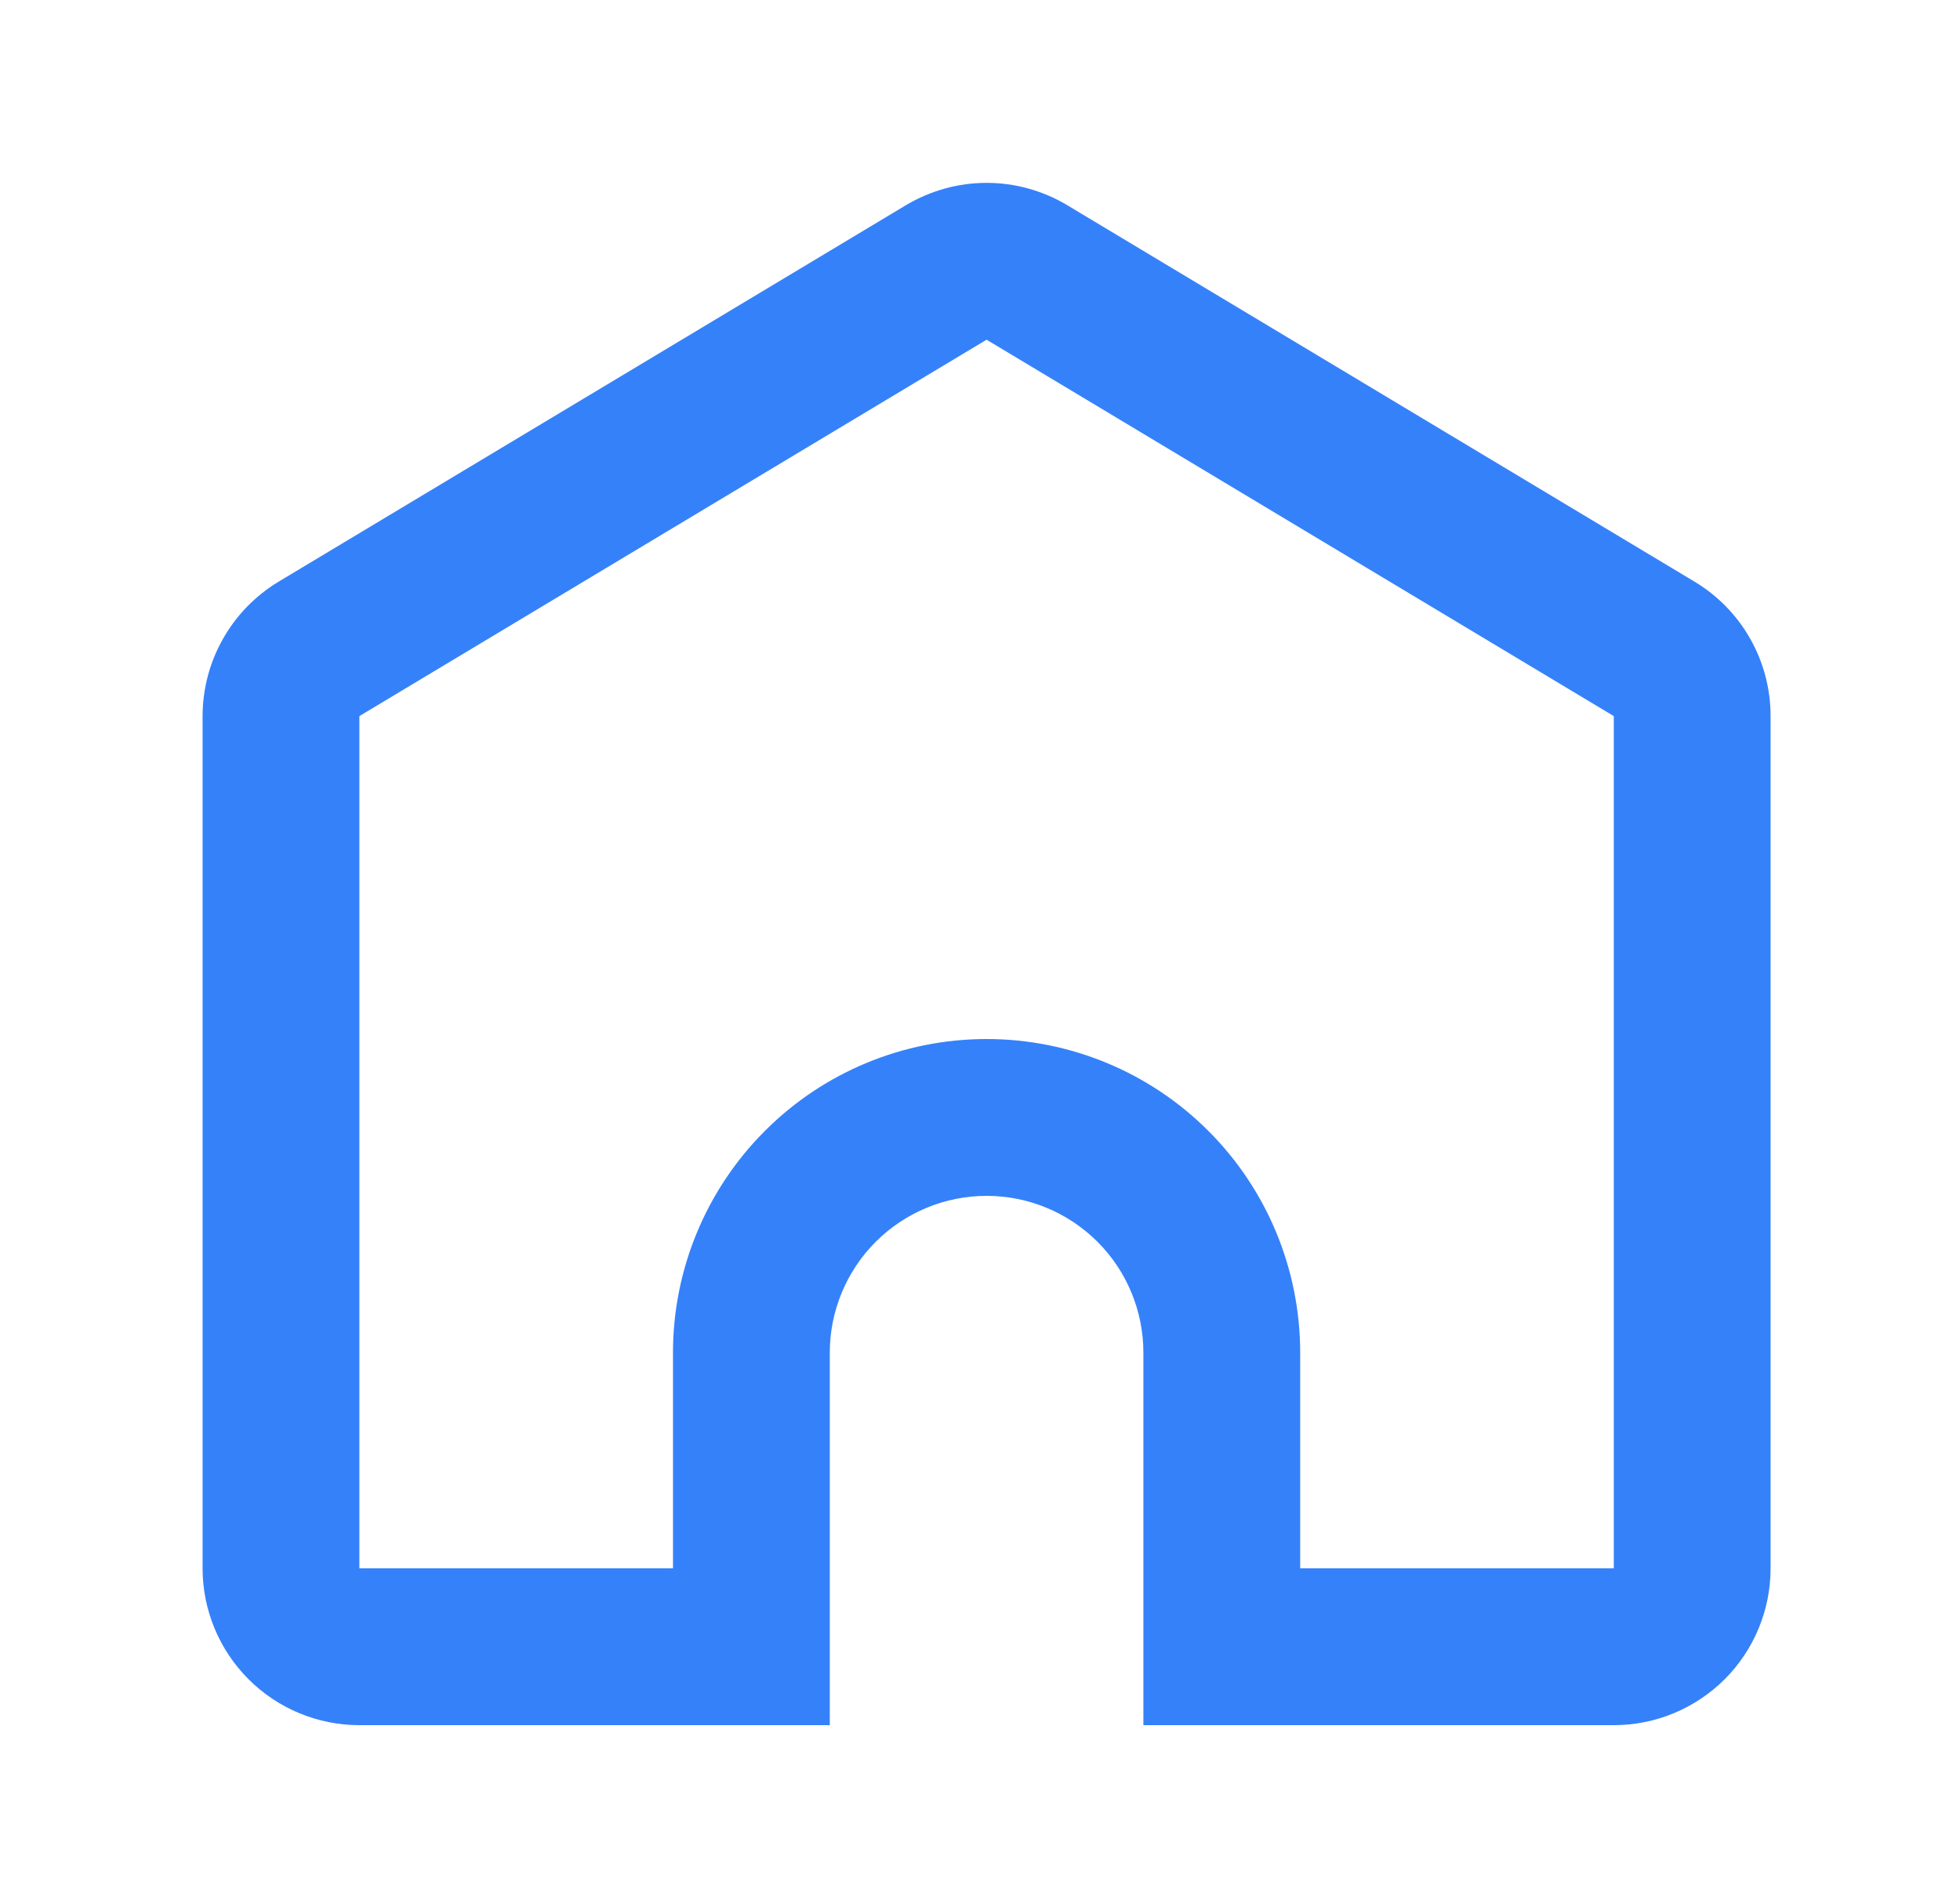
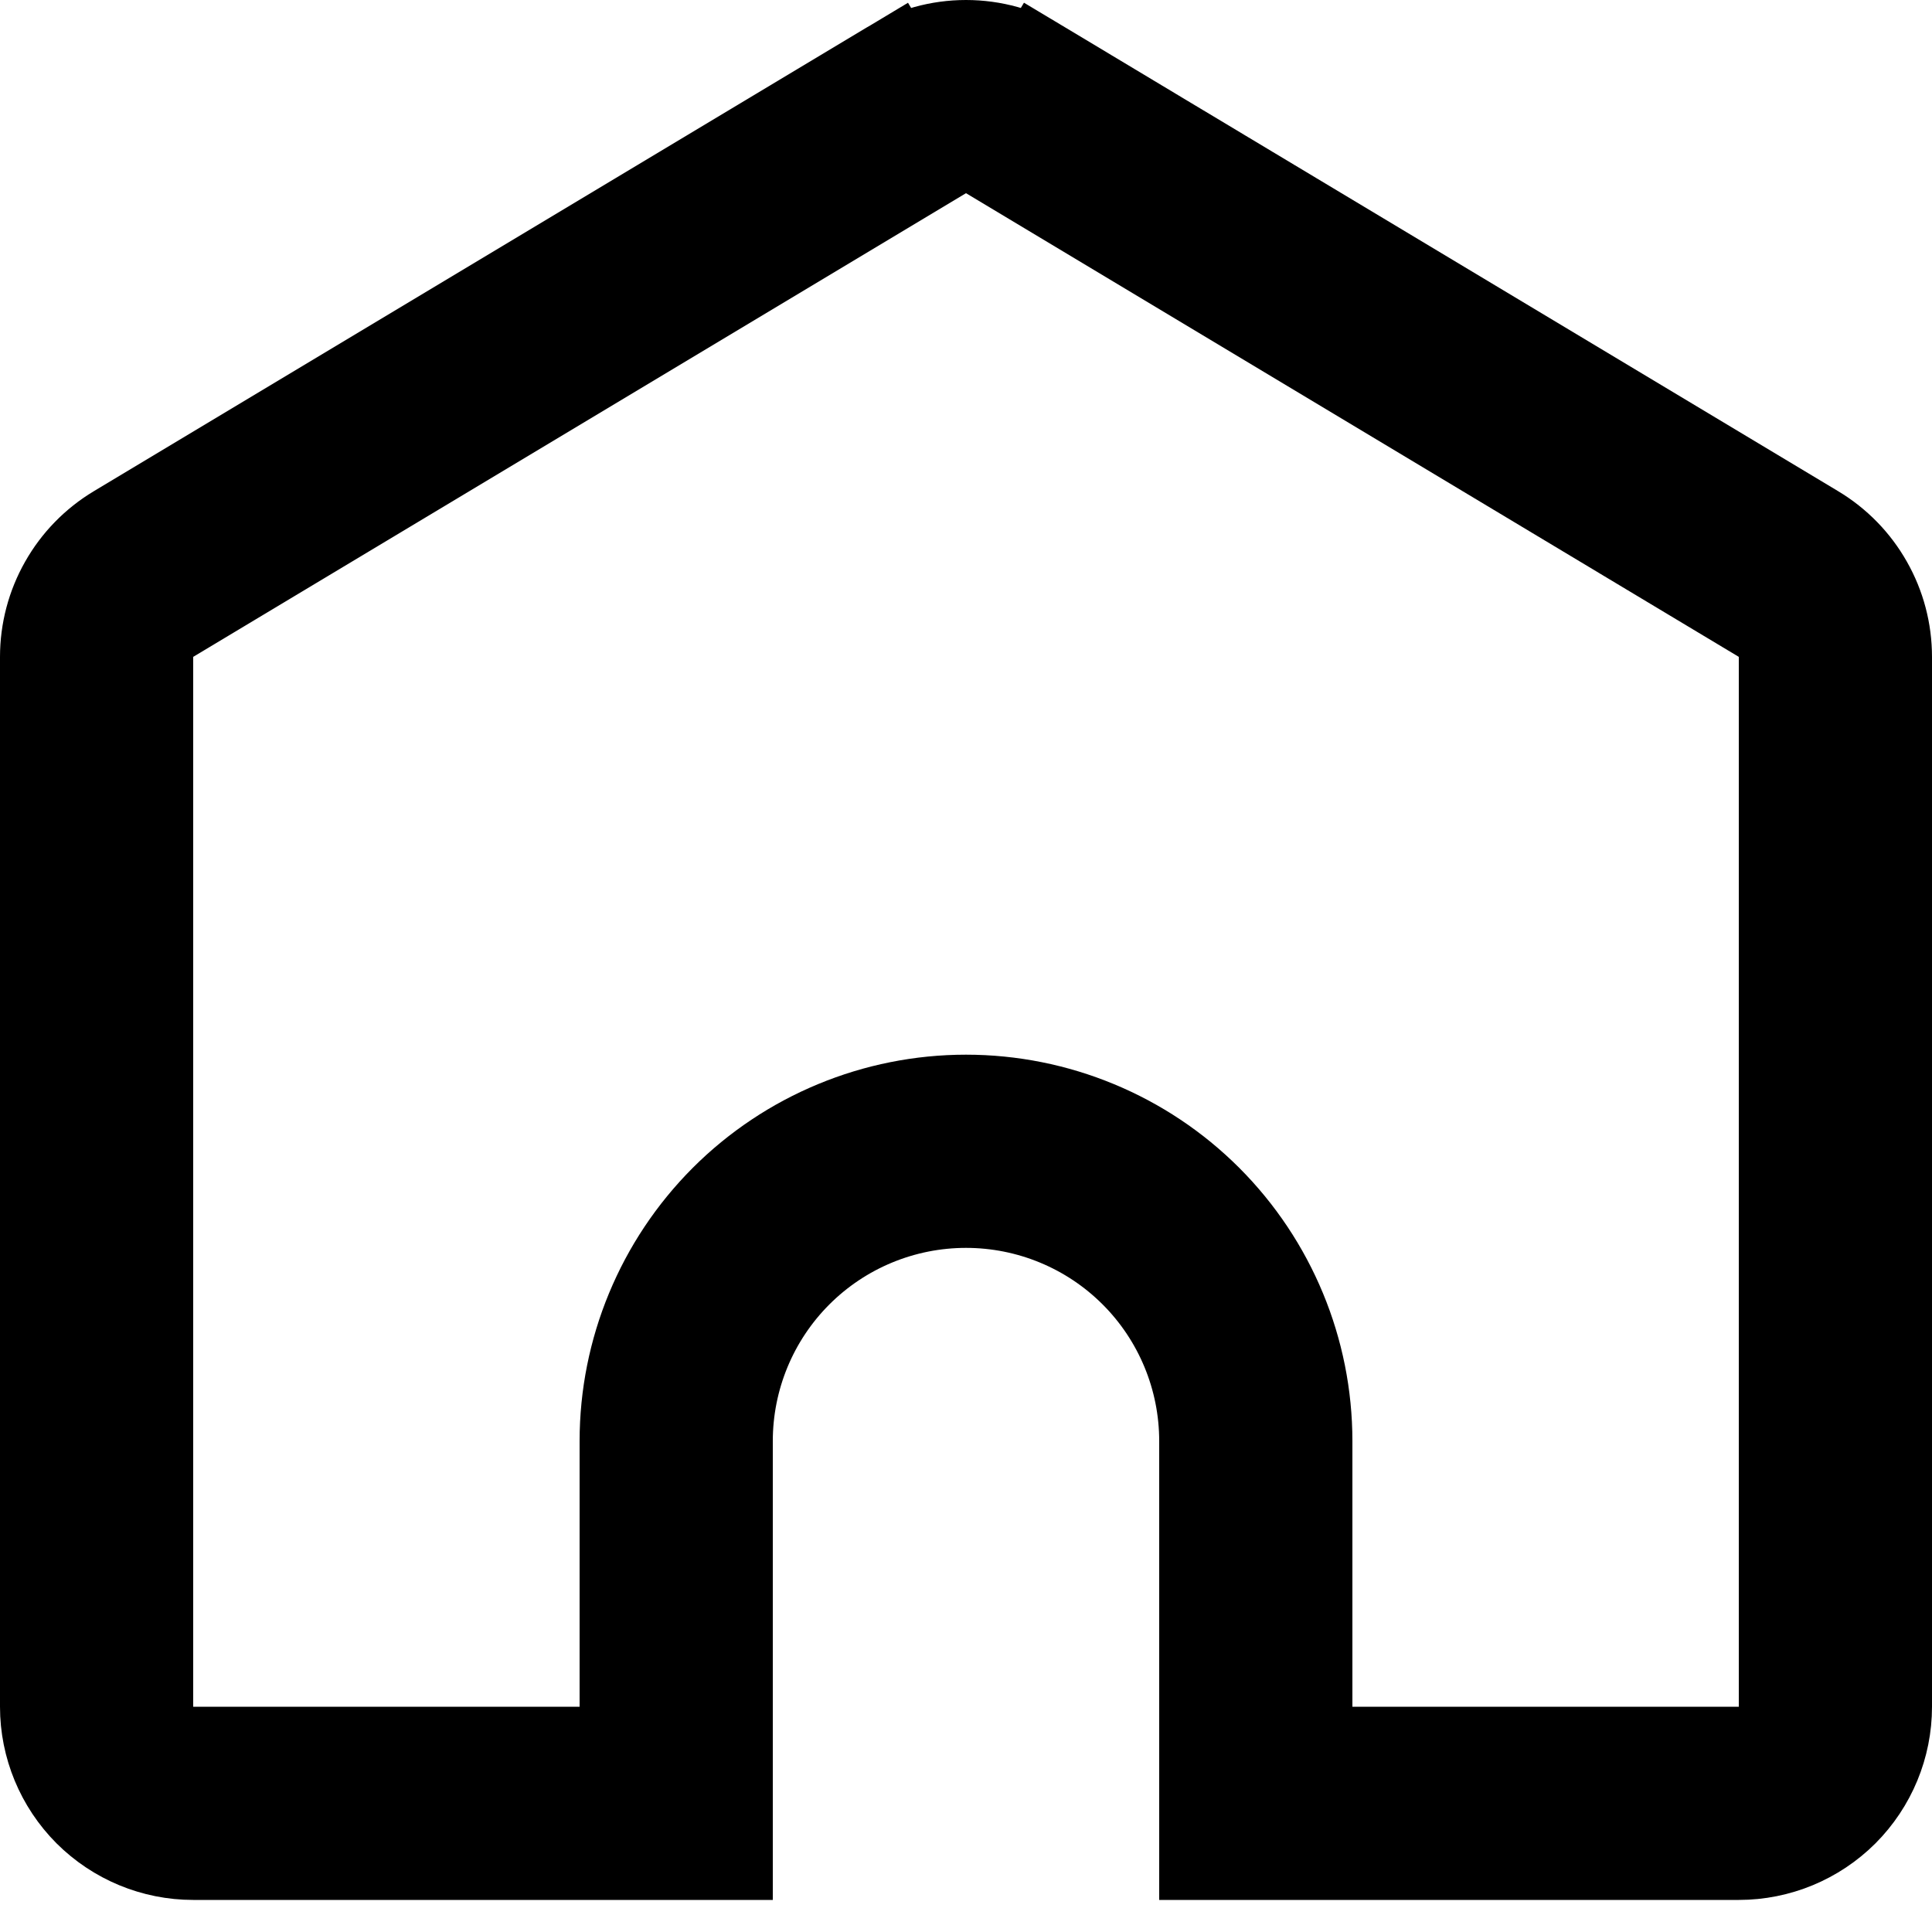
- <svg xmlns="http://www.w3.org/2000/svg" width="25" height="24" viewBox="0 0 25 24" fill="none">
-   <path d="M20.584 20V9.132L12.584 4.332L4.584 9.132V20H8.584V17.25C8.584 16.189 9.006 15.172 9.756 14.422C10.506 13.671 11.524 13.25 12.584 13.25C13.645 13.25 14.663 13.671 15.413 14.422C16.163 15.172 16.584 16.189 16.584 17.25V20H20.584ZM14.584 22V17.25C14.584 16.72 14.374 16.211 13.999 15.836C13.623 15.461 13.115 15.25 12.584 15.25C12.054 15.25 11.545 15.461 11.17 15.836C10.795 16.211 10.584 16.72 10.584 17.25V22H4.584C4.054 22 3.545 21.789 3.17 21.414C2.795 21.039 2.584 20.53 2.584 20V9.132C2.584 8.787 2.674 8.447 2.844 8.147C3.014 7.846 3.259 7.595 3.555 7.417L11.555 2.617C11.866 2.431 12.222 2.332 12.584 2.332C12.947 2.332 13.303 2.431 13.613 2.617L21.613 7.417C21.91 7.595 22.155 7.846 22.325 8.147C22.495 8.447 22.584 8.787 22.584 9.132V20C22.584 20.53 22.374 21.039 21.999 21.414C21.623 21.789 21.115 22 20.584 22H14.584Z" fill="#3581FA" />
+ <svg xmlns="http://www.w3.org/2000/svg" width="20" height="20" viewBox="0 0 20 20" fill="none">
+   <path d="M18 18.168H18.5V17.668V6.8V6.517L18.257 6.371L10.257 1.571L10 1.417L9.743 1.571L1.743 6.371L1.5 6.517V6.8V17.668V18.168H2H6H6.5V17.668V14.918C6.5 13.99 6.869 13.1 7.525 12.443C8.181 11.787 9.072 11.418 10 11.418C10.928 11.418 11.819 11.787 12.475 12.443C13.131 13.1 13.5 13.99 13.5 14.918V17.668V18.168H14H18ZM12.5 19.168V14.918C12.5 14.255 12.237 13.619 11.768 13.15C11.299 12.681 10.663 12.418 10 12.418C9.337 12.418 8.701 12.681 8.232 13.15C7.763 13.619 7.5 14.255 7.5 14.918V19.168H2C1.602 19.168 1.221 19.01 0.939 18.729C0.658 18.447 0.5 18.066 0.5 17.668V6.8C0.5 6.541 0.567 6.286 0.695 6.061C0.822 5.836 1.006 5.647 1.228 5.514L9.228 0.714L8.971 0.286L9.228 0.714C9.461 0.574 9.728 0.5 10 0.5C10.272 0.5 10.539 0.574 10.772 0.714L11.029 0.285L10.772 0.714L18.772 5.514C18.994 5.647 19.178 5.836 19.305 6.061C19.433 6.286 19.5 6.541 19.5 6.8V17.668C19.5 18.066 19.342 18.447 19.061 18.729C18.779 19.01 18.398 19.168 18 19.168H12.5Z" fill="black" stroke="currentColor" />
</svg>
